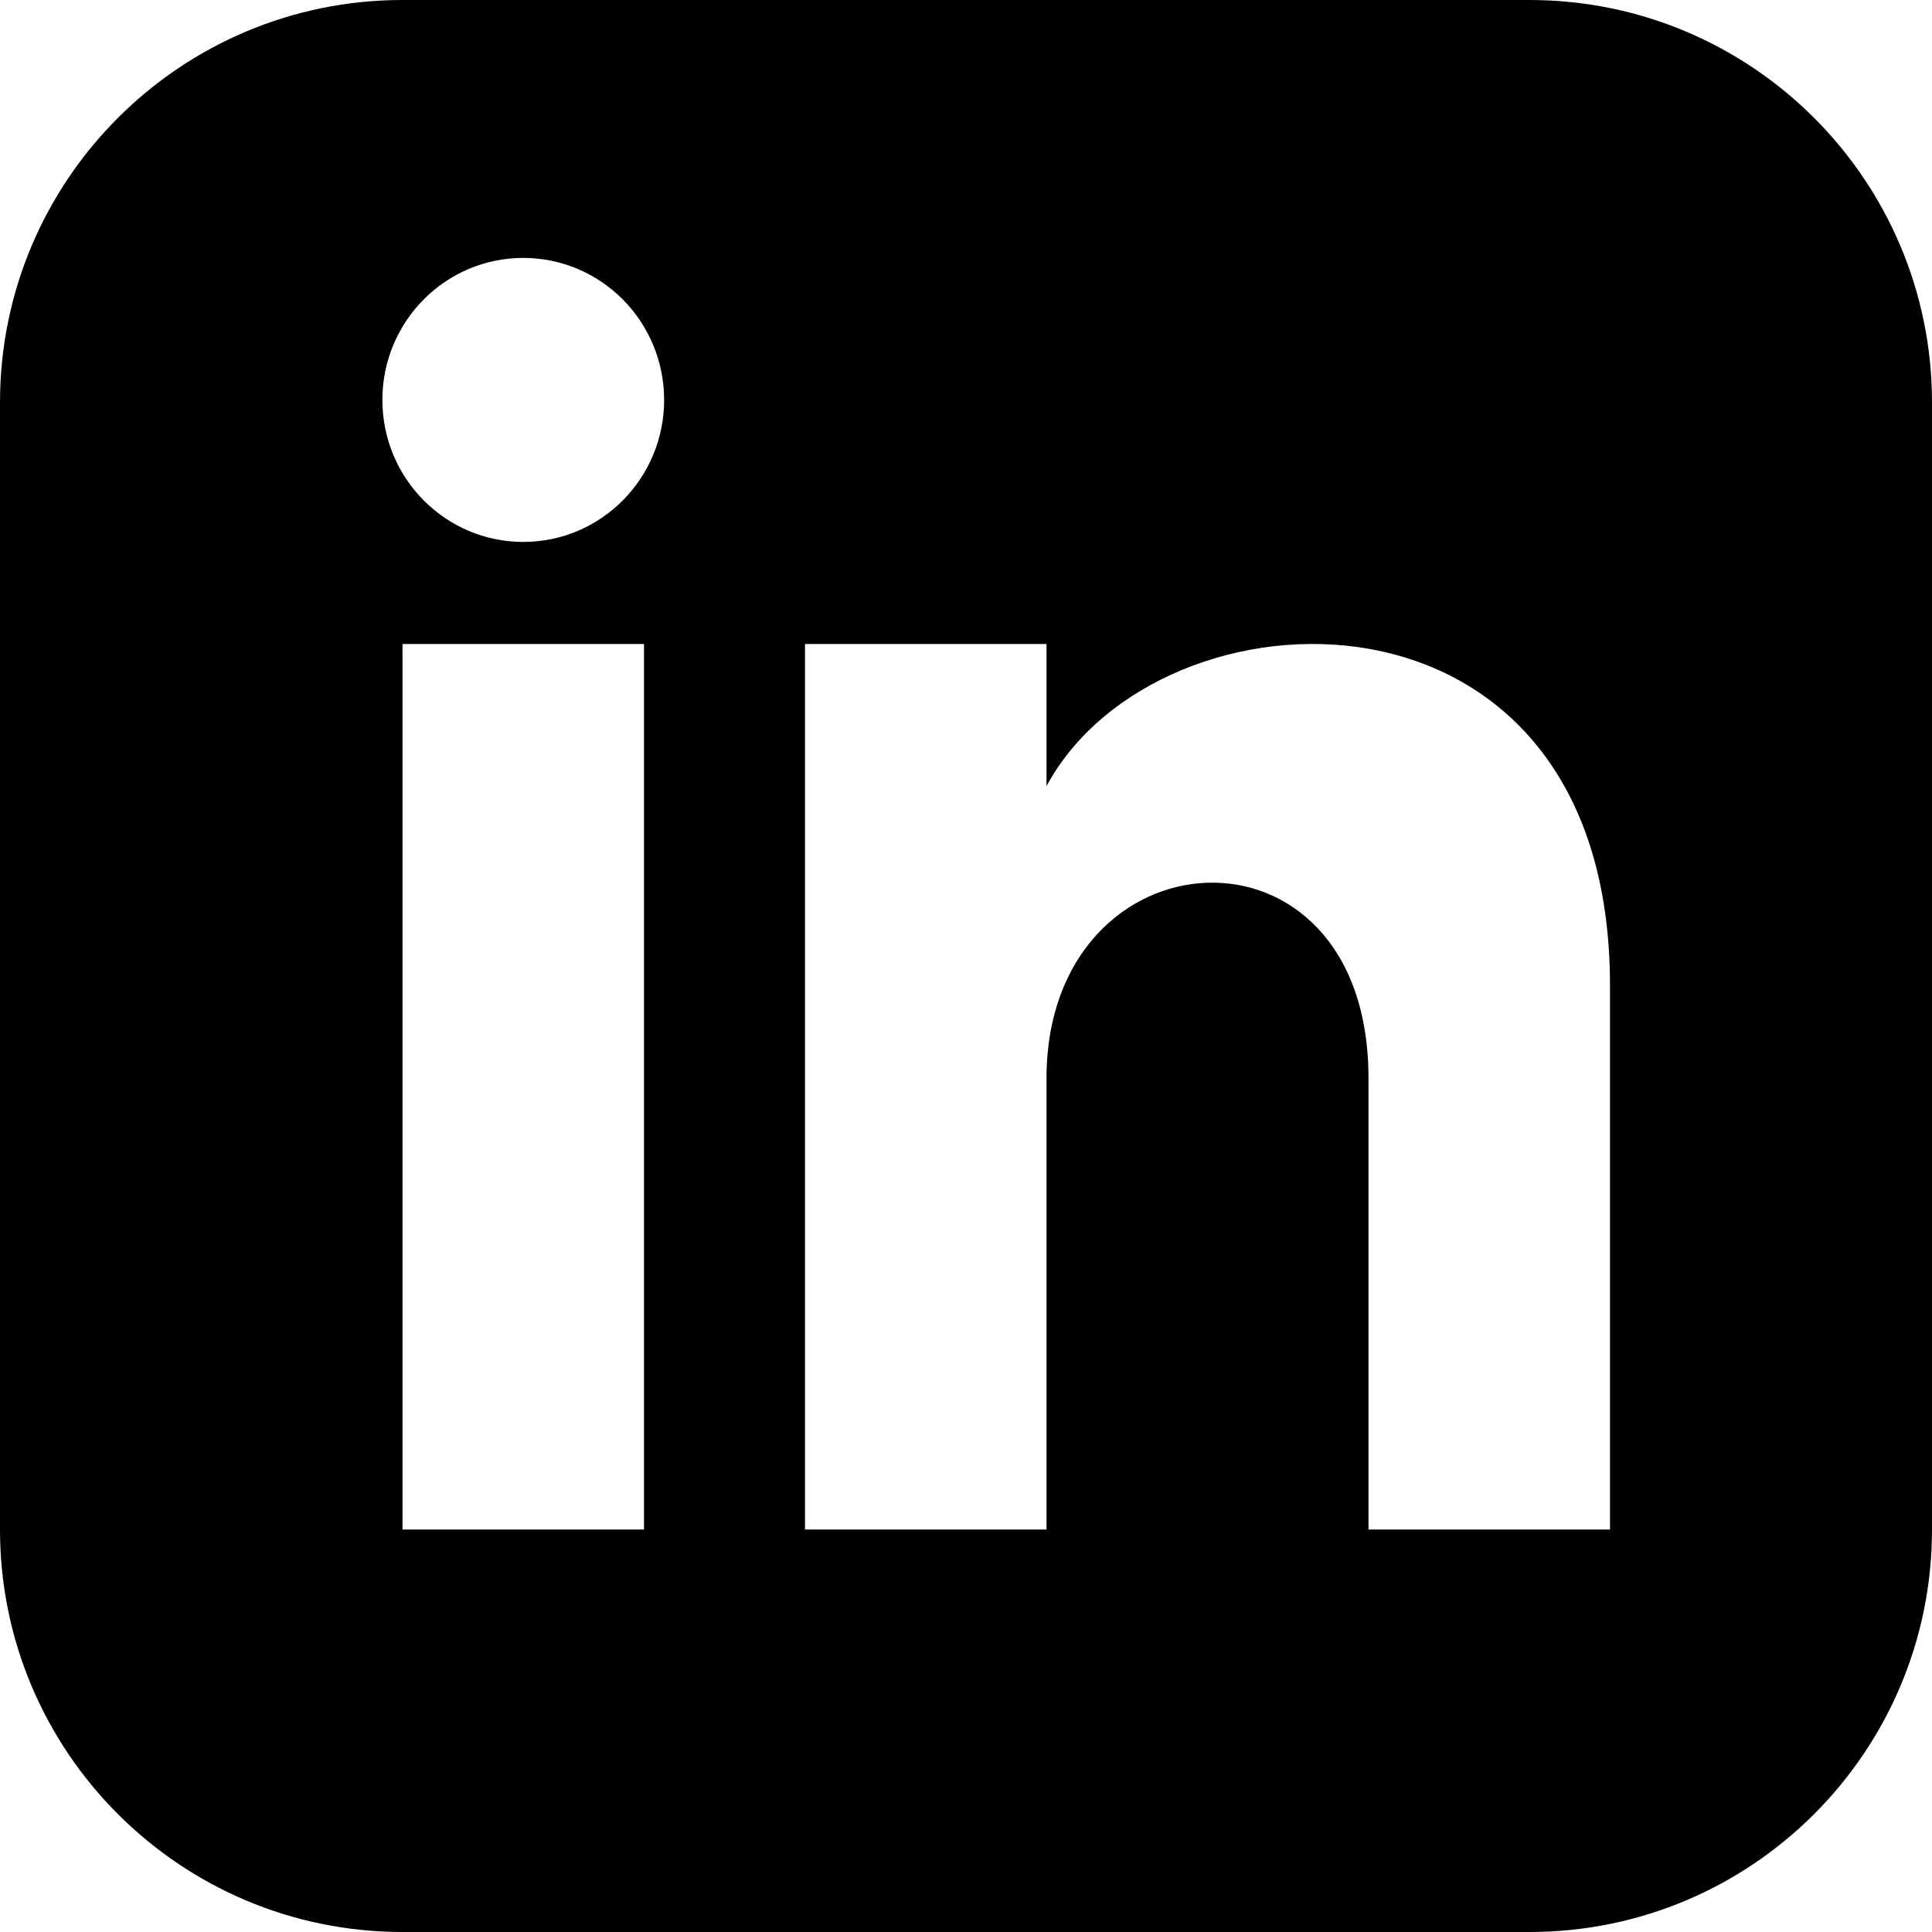
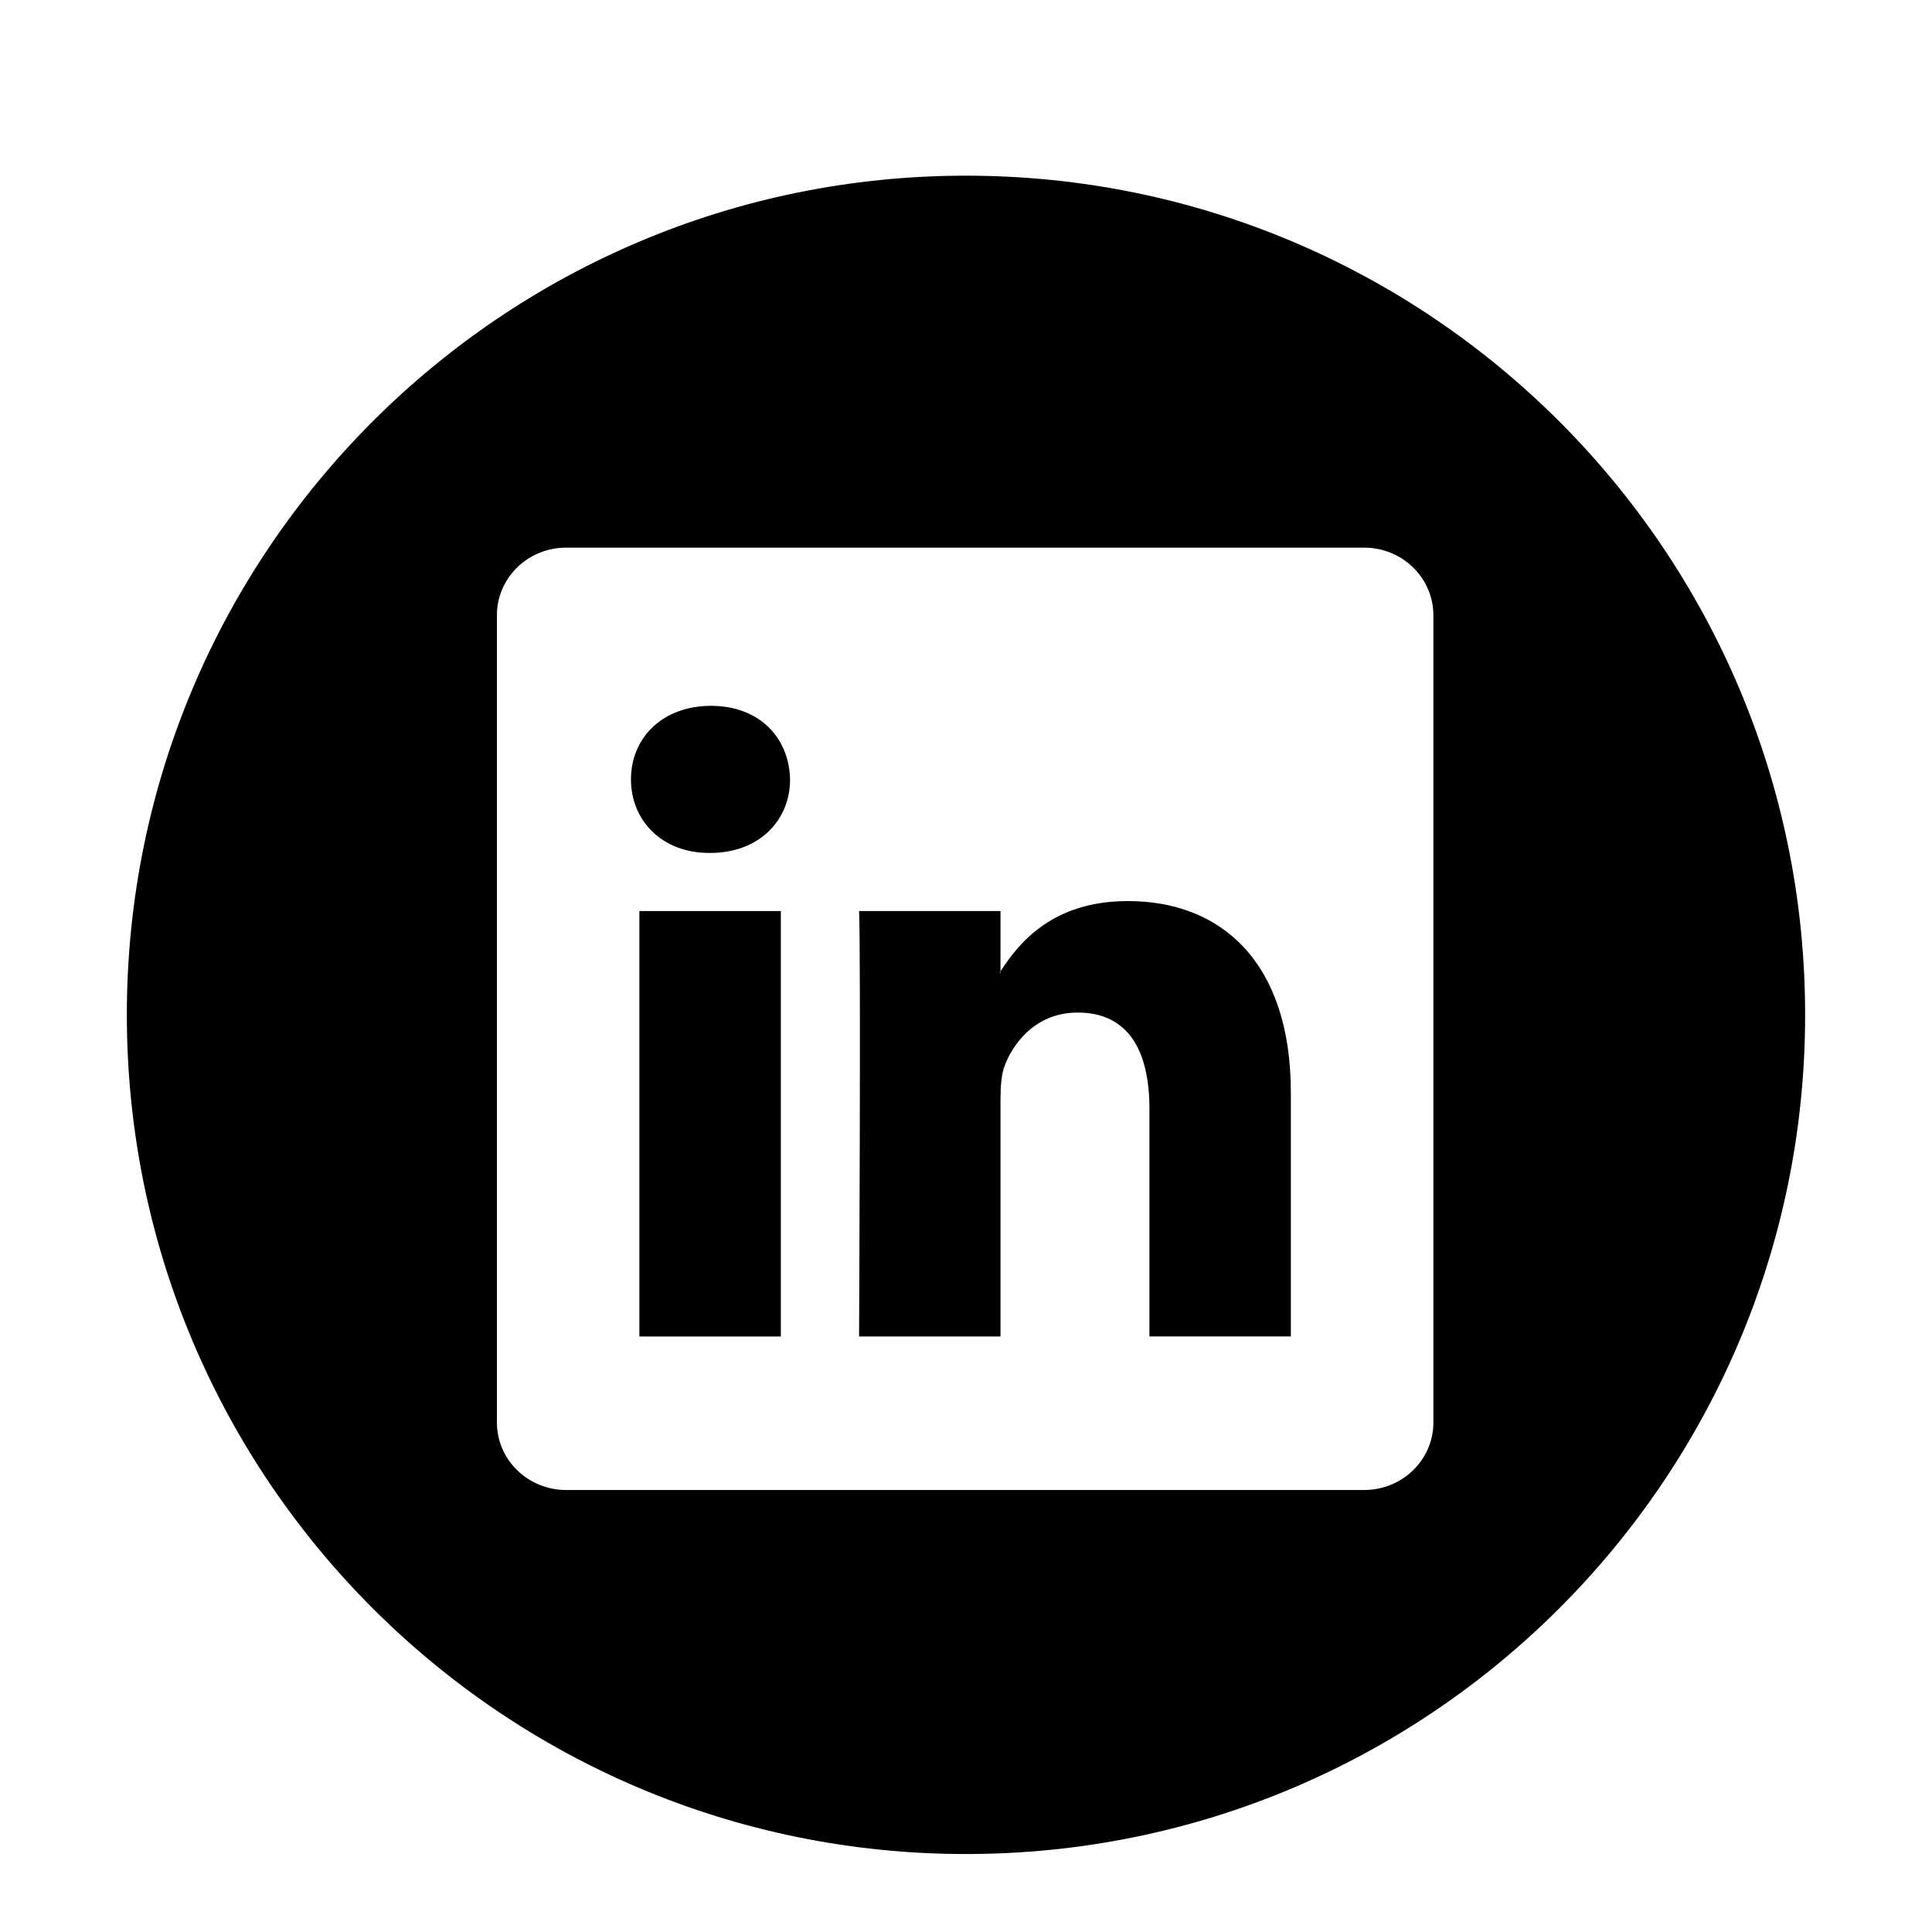
- <svg xmlns="http://www.w3.org/2000/svg" width="24" height="24" viewBox="0 0 24 24">
-   <path d="M19 0h-14c-2.761 0-5 2.239-5 5v14c0 2.761 2.239 5 5 5h14c2.762 0 5-2.239 5-5v-14c0-2.761-2.238-5-5-5zm-11 19h-3v-11h3v11zm-1.5-12.268c-.966 0-1.75-.79-1.75-1.764s.784-1.764 1.75-1.764 1.75.79 1.75 1.764-.783 1.764-1.75 1.764zm13.5 12.268h-3v-5.604c0-3.368-4-3.113-4 0v5.604h-3v-11h3v1.765c1.396-2.586 7-2.777 7 2.476v6.759z" />
+ <svg xmlns="http://www.w3.org/2000/svg" enable-background="new 0 0 56.693 56.693" height="56.693px" id="Layer_1" version="1.1" viewBox="0 0 56.693 56.693" width="56.693px" xml:space="preserve">
+   <g>
+     <path d="M28.347,5.155c-13.6,0-24.625,11.025-24.625,24.625c0,13.602,11.025,24.625,24.625,24.625   c13.598,0,24.623-11.023,24.623-24.625C52.97,16.181,41.944,5.155,28.347,5.155z M42.062,41.741c0,1.096-0.91,1.982-2.031,1.982   H16.613c-1.123,0-2.031-0.887-2.031-1.982V18.052c0-1.094,0.908-1.982,2.031-1.982H40.03c1.121,0,2.031,0.889,2.031,1.982V41.741z" />
+     <path d="M33.099,26.441c-2.201,0-3.188,1.209-3.74,2.061v0.041h-0.027c0.01-0.012,0.02-0.027,0.027-0.041v-1.768h-4.15   c0.055,1.17,0,12.484,0,12.484h4.15v-6.973c0-0.375,0.027-0.744,0.137-1.012c0.301-0.744,0.984-1.52,2.129-1.52   c1.504,0,2.104,1.146,2.104,2.824v6.68h4.15V32.06C37.878,28.224,35.829,26.441,33.099,26.441z" />
+     <path d="M20.864,20.712c-1.419,0-2.349,0.934-2.349,2.159c0,1.197,0.9,2.158,2.294,2.158h0.027c1.447,0,2.348-0.961,2.348-2.158   C23.157,21.646,22.284,20.712,20.864,20.712z" />
+     <rect height="12.484" width="4.151" x="18.762" y="26.734" />
+   </g>
</svg>
